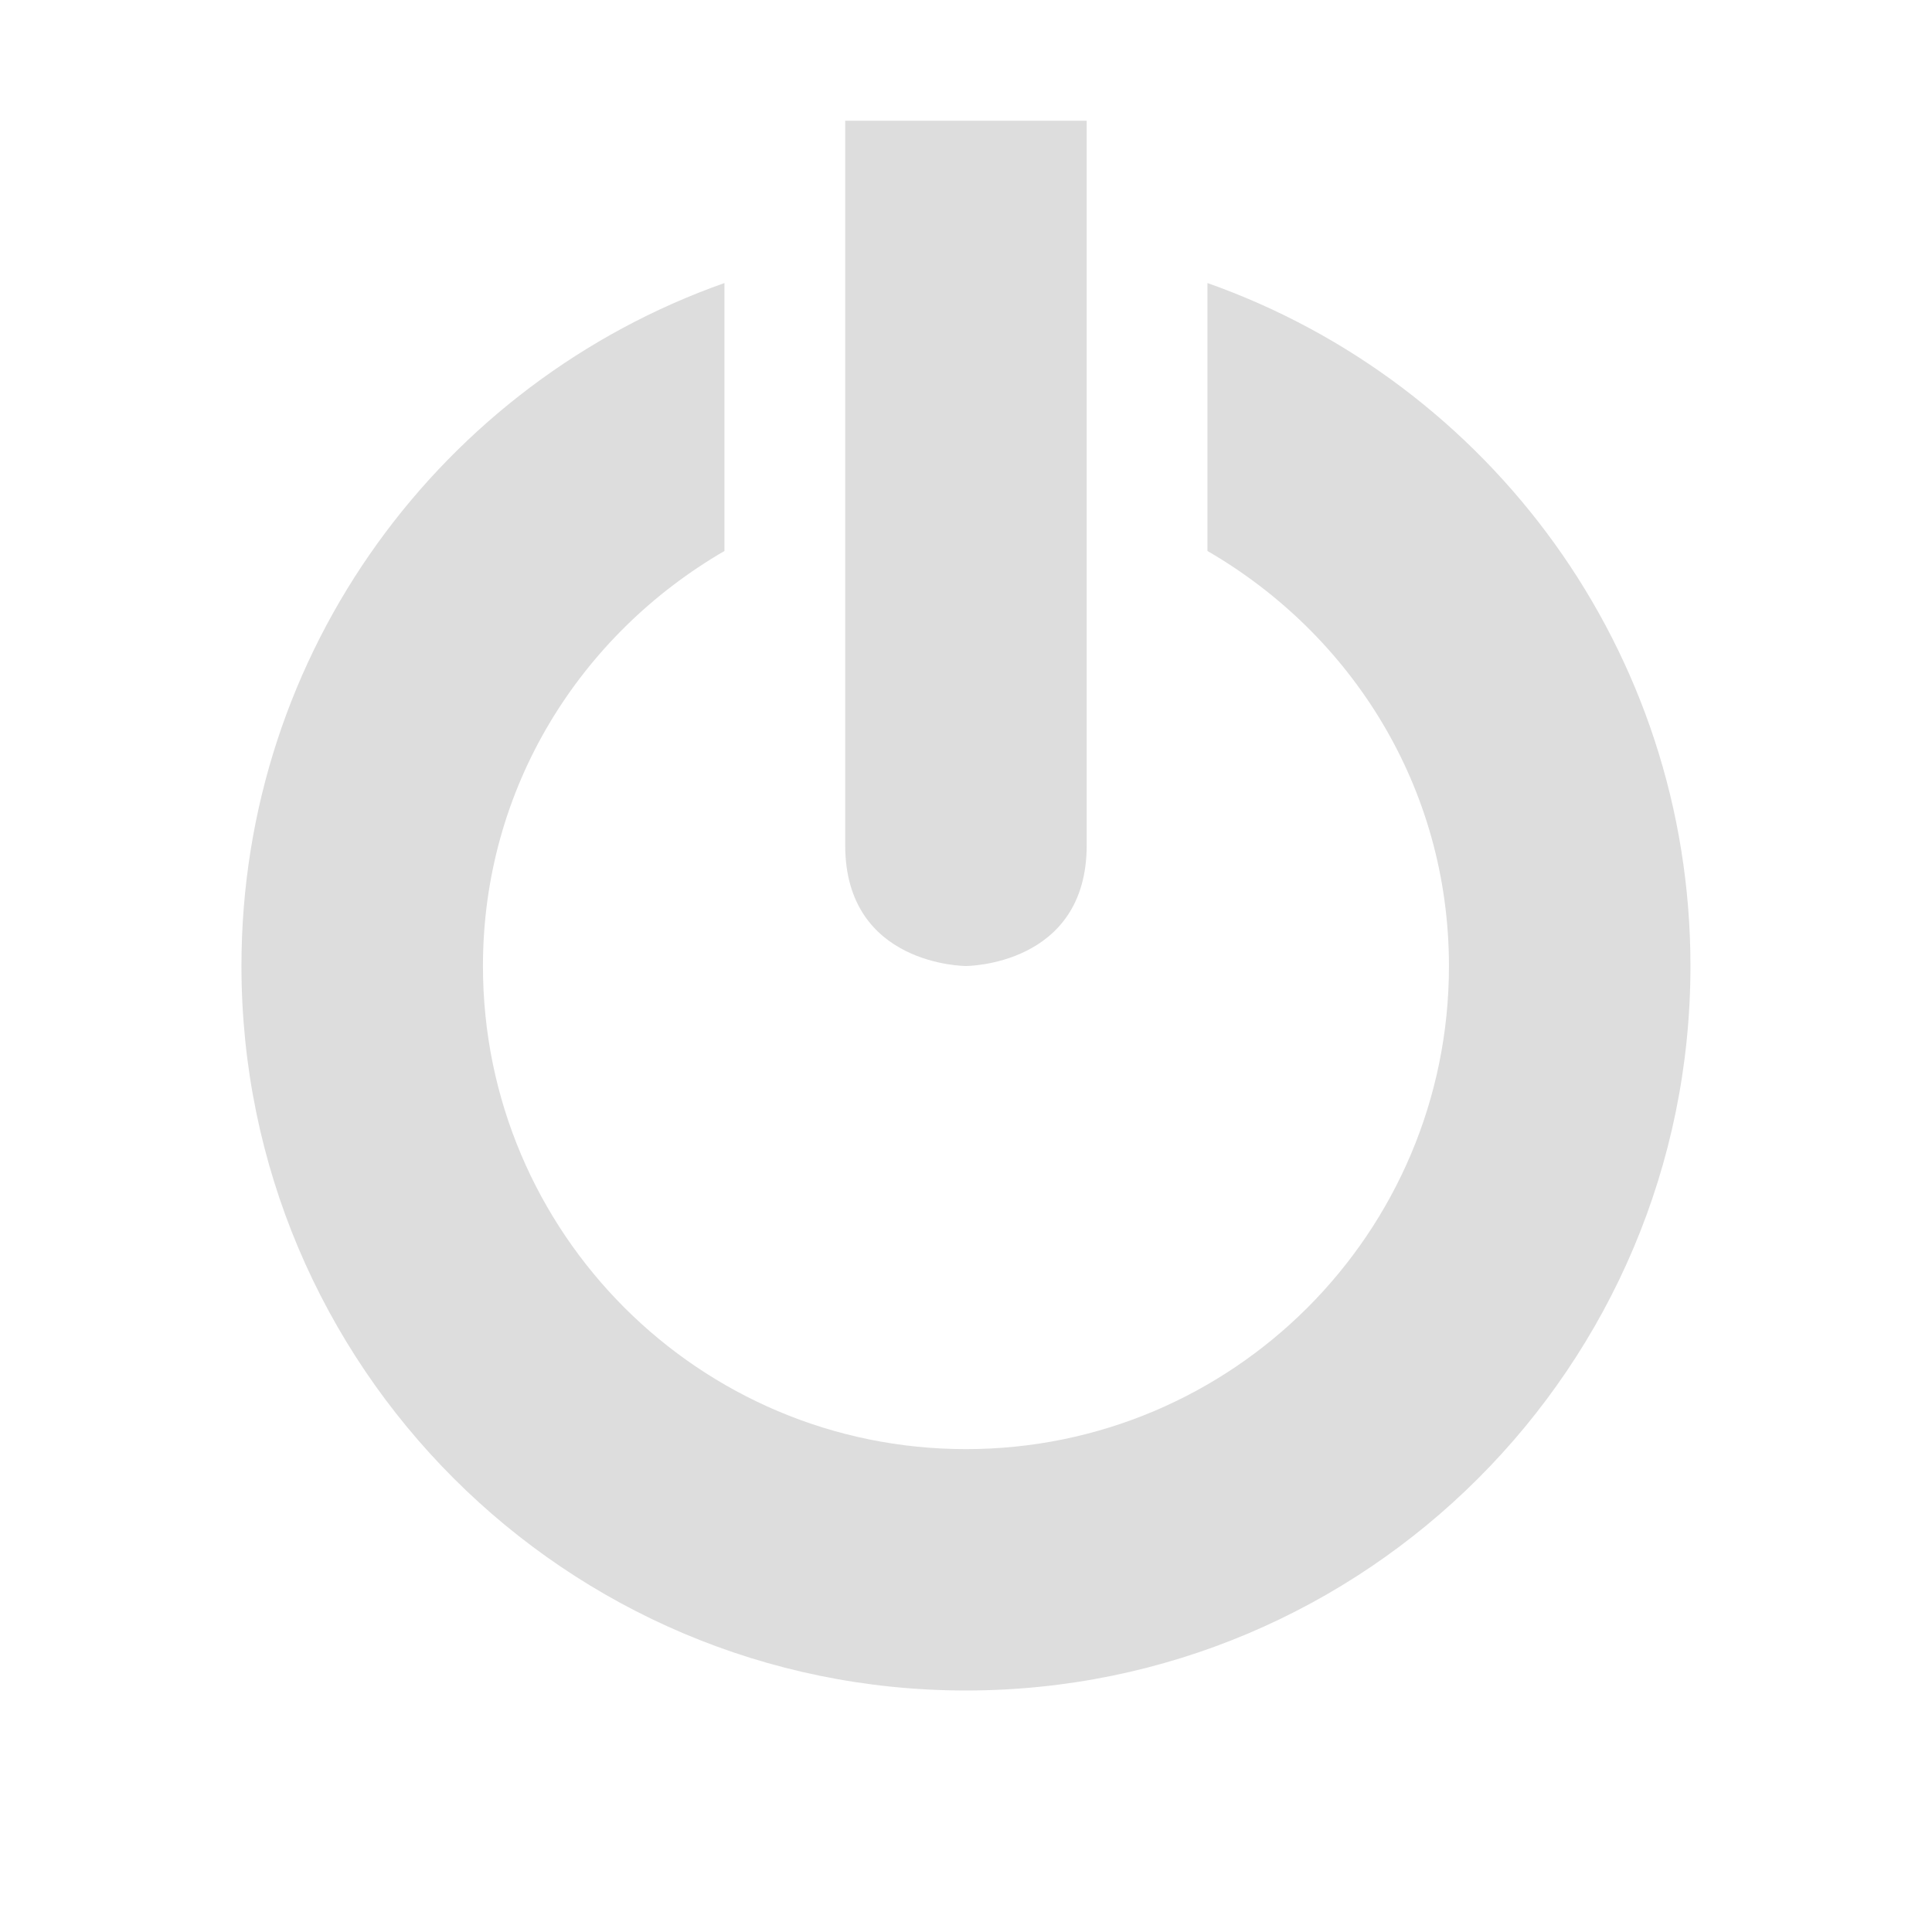
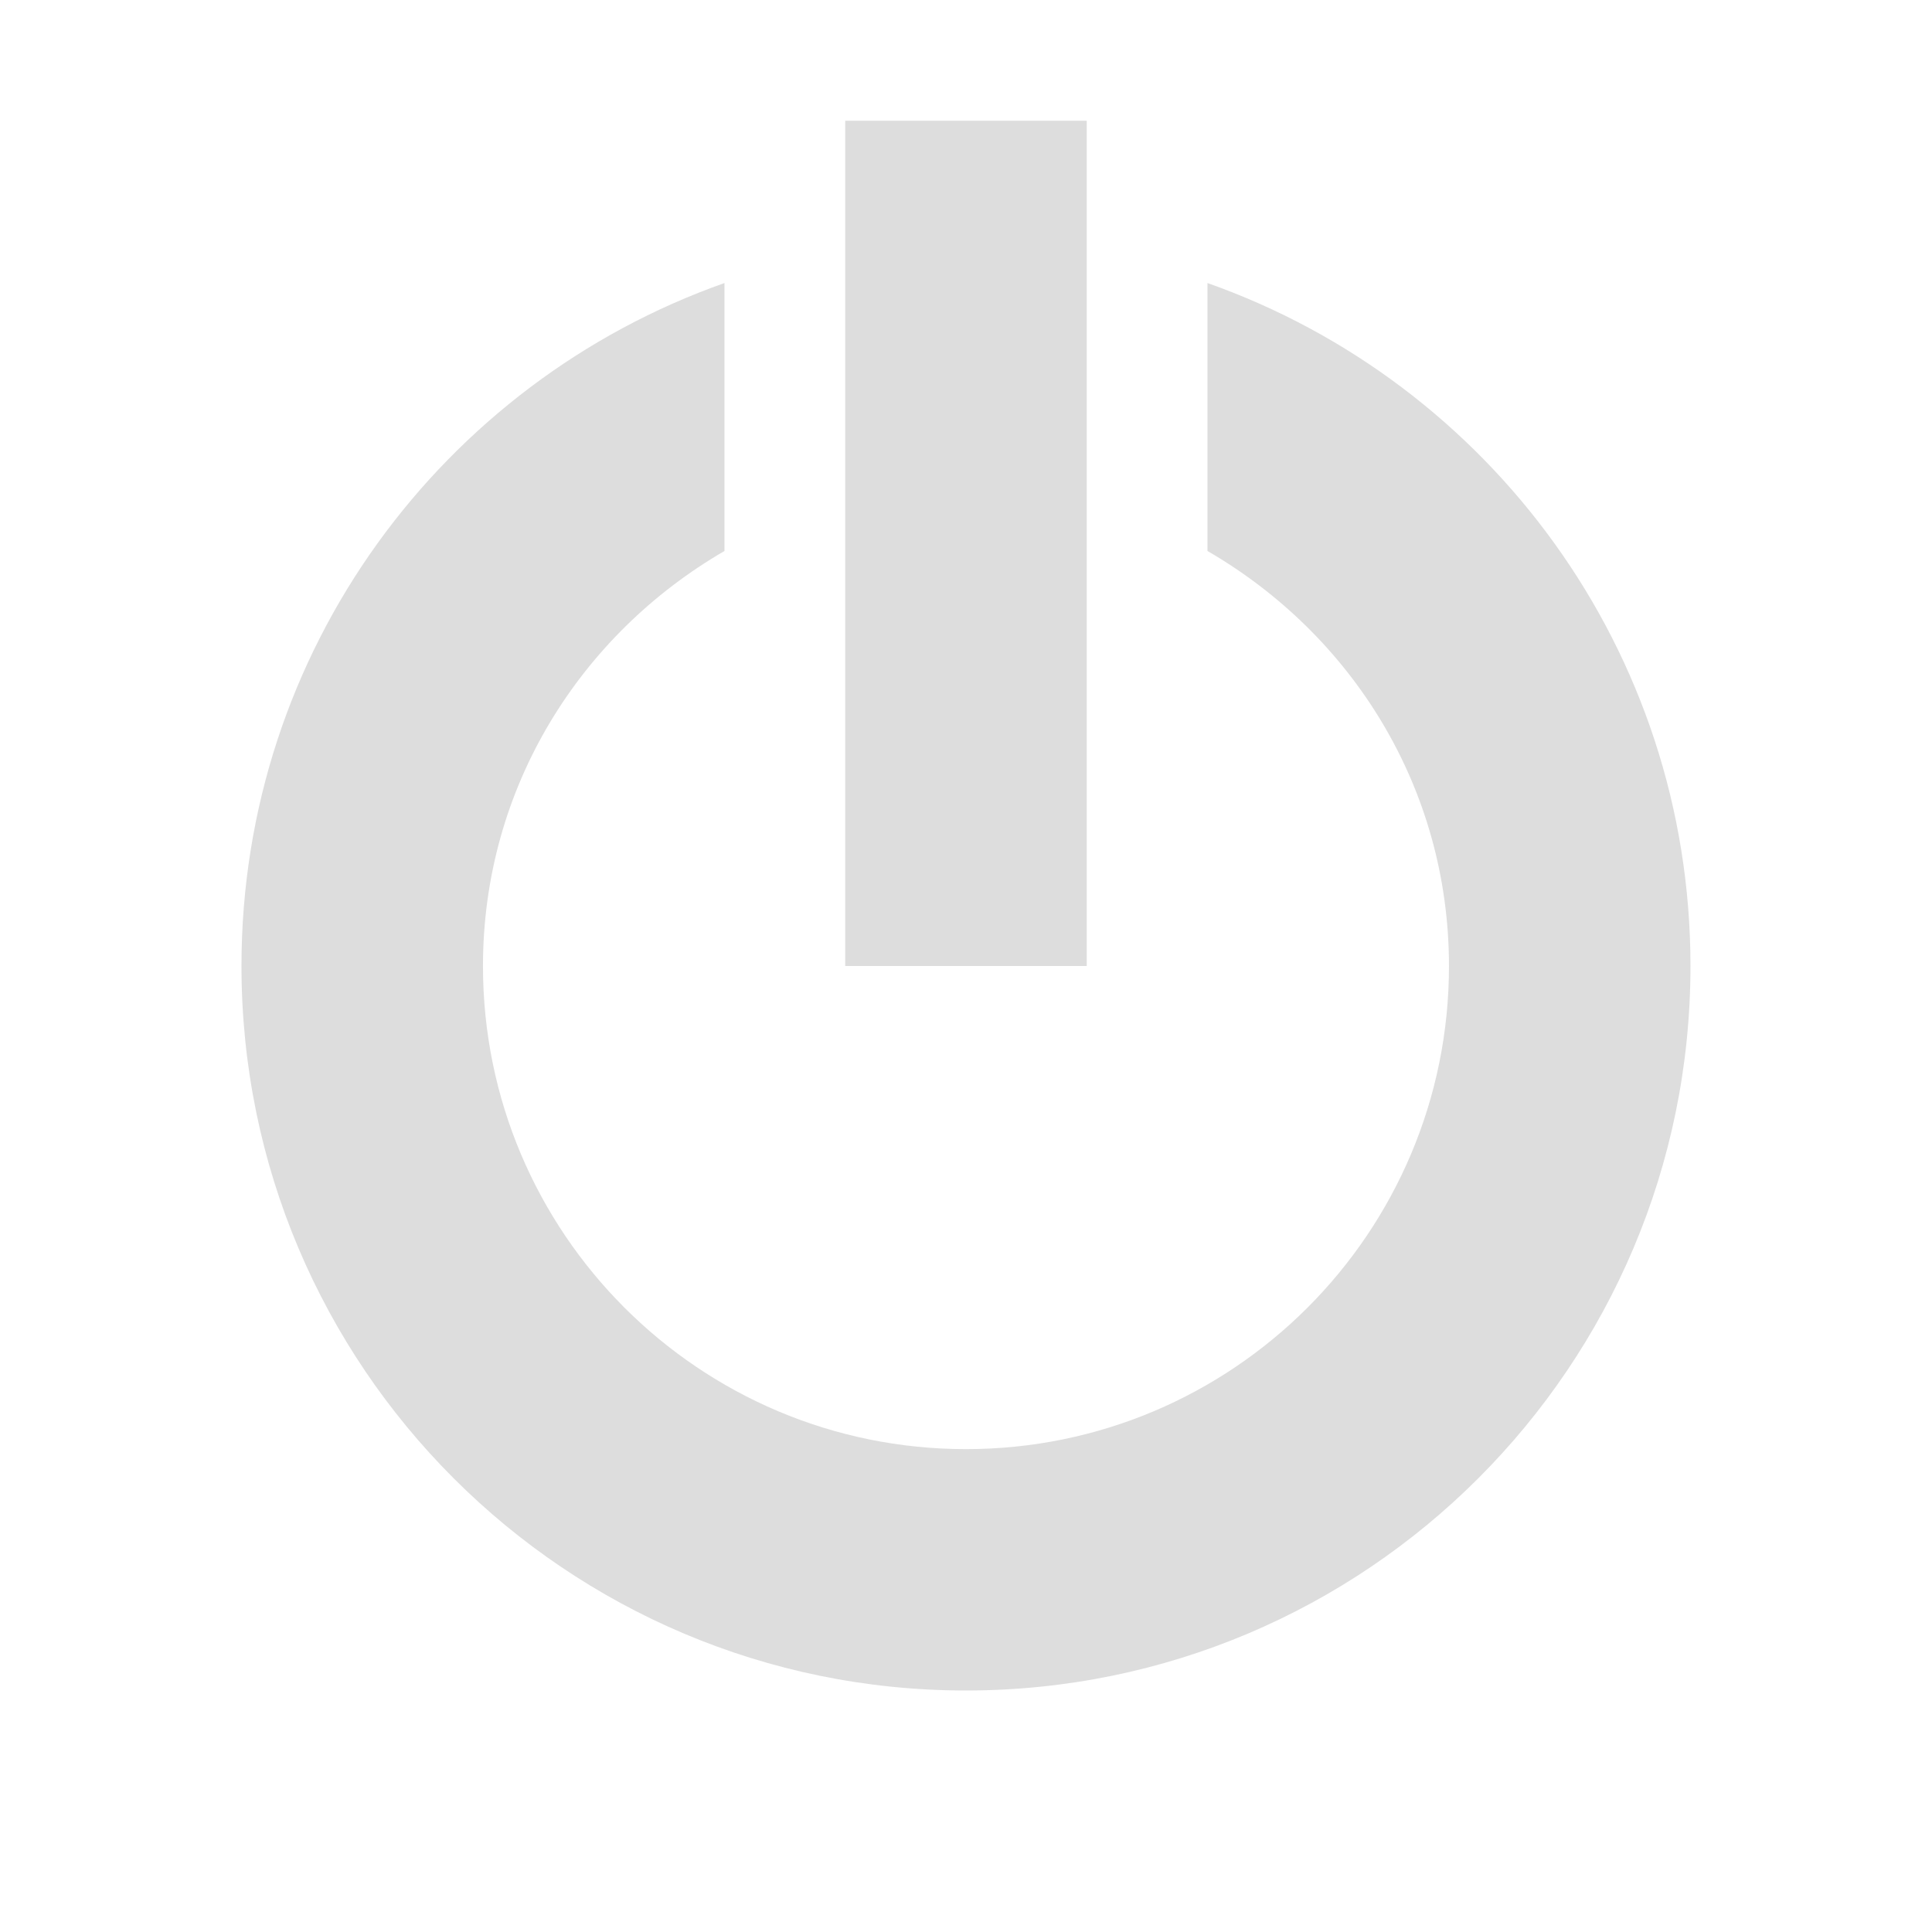
- <svg xmlns="http://www.w3.org/2000/svg" xmlns:xlink="http://www.w3.org/1999/xlink" height="16" id="svg7384" style="enable-background:new" version="1.1" width="16">
+ <svg xmlns="http://www.w3.org/2000/svg" xmlns:ns1="http://www.openswatchbook.org/uri/2009/osb" xmlns:xlink="http://www.w3.org/1999/xlink" height="16" id="svg7384" style="enable-background:new" version="1.1" width="16">
  <defs id="defs7386">
+     <linearGradient id="linearGradient5606" ns1:paint="solid">
+       <stop id="stop5608" offset="0" style="stop-color:#000000;stop-opacity:1;" />
+     </linearGradient>
    <filter color-interpolation-filters="sRGB" id="filter7554">
      <feBlend id="feBlend7556" in2="BackgroundImage" mode="darken" />
    </filter>
    <linearGradient gradientTransform="matrix(0.08112299,0,0,0.07855526,540.8143,254.8467)" gradientUnits="userSpaceOnUse" xlink:href="#linearGradient3785" id="linearGradient3189" x1="365.512" x2="365.978" y1="408.397" y2="520.171" />
    <linearGradient id="linearGradient3785">
      <stop id="stop3787" offset="0" style="stop-color:#384880;stop-opacity:1;" />
      <stop id="stop3789" offset="1" style="stop-color:#000000;stop-opacity:1;" />
    </linearGradient>
  </defs>
-   <g id="layer9" style="display:inline" transform="translate(-321.0004,-57.00002)" />
-   <g id="layer10" style="display:inline;filter:url(#filter7554)" transform="translate(-321.0004,-57.00002)" />
-   <g id="layer1" style="display:inline" transform="translate(-80.0002,-674)" />
-   <g id="layer14" style="display:inline" transform="translate(-321.0004,-57.00002)" />
-   <g id="layer15" style="display:inline" transform="translate(-321.0004,-57.00002)" />
-   <g id="g71291" style="display:inline" transform="translate(-321.0004,-57.00002)" />
-   <g id="g4953" style="display:inline" transform="translate(-321.0004,-57.00002)" />
-   <g id="layer12" style="display:inline" transform="translate(-321.0004,-57.00002)">
-     <path d="m 328,58 0,6 c 0,1 1,1 1,1 0,0 1,0 1,-1 l 0,-6 z" id="path3817" style="fill:#dddddd;fill-opacity:1;stroke:none" />
+   <g id="layer9" style="display:inline" transform="translate(-321.0002,-57)" />
+   <g id="layer10" style="display:inline;filter:url(#filter7554)" transform="translate(-321.0002,-57)" />
+   <g id="layer1" style="display:inline" transform="translate(-80,-674)" />
+   <g id="layer14" style="display:inline" transform="translate(-321.0002,-57)" />
+   <g id="layer15" style="display:inline" transform="translate(-321.0002,-57)" />
+   <g id="g71291" style="display:inline" transform="translate(-321.0002,-57)" />
+   <g id="g4953" style="display:inline" transform="translate(-321.0002,-57)" />
+   <g id="layer12" style="display:inline" transform="translate(-321.0002,-57)">
+     <path d="m 328,58 0,7 2,0 0,-7 z" id="path3817" style="fill:#dddddd;fill-opacity:1;stroke:none" />
    <path d="m 327,59.344 c -2.331,0.823 -4,3.043 -4,5.656 0,3.314 2.686,6 6,6 3.314,0 6,-2.686 6,-6 0,-2.613 -1.669,-4.833 -4,-5.656 l 0,2.219 c 1.194,0.692 2,1.958 2,3.438 0,2.209 -1.791,4 -4,4 -2.209,0 -4,-1.791 -4,-4 0,-1.479 0.806,-2.745 2,-3.438 l 0,-2.219 z" id="path5691" style="color:#bebebe;fill:#dddddd;fill-opacity:1;fill-rule:nonzero;stroke:none;stroke-width:2;marker:none;visibility:visible;display:inline;overflow:visible;enable-background:accumulate" />
  </g>
</svg>
